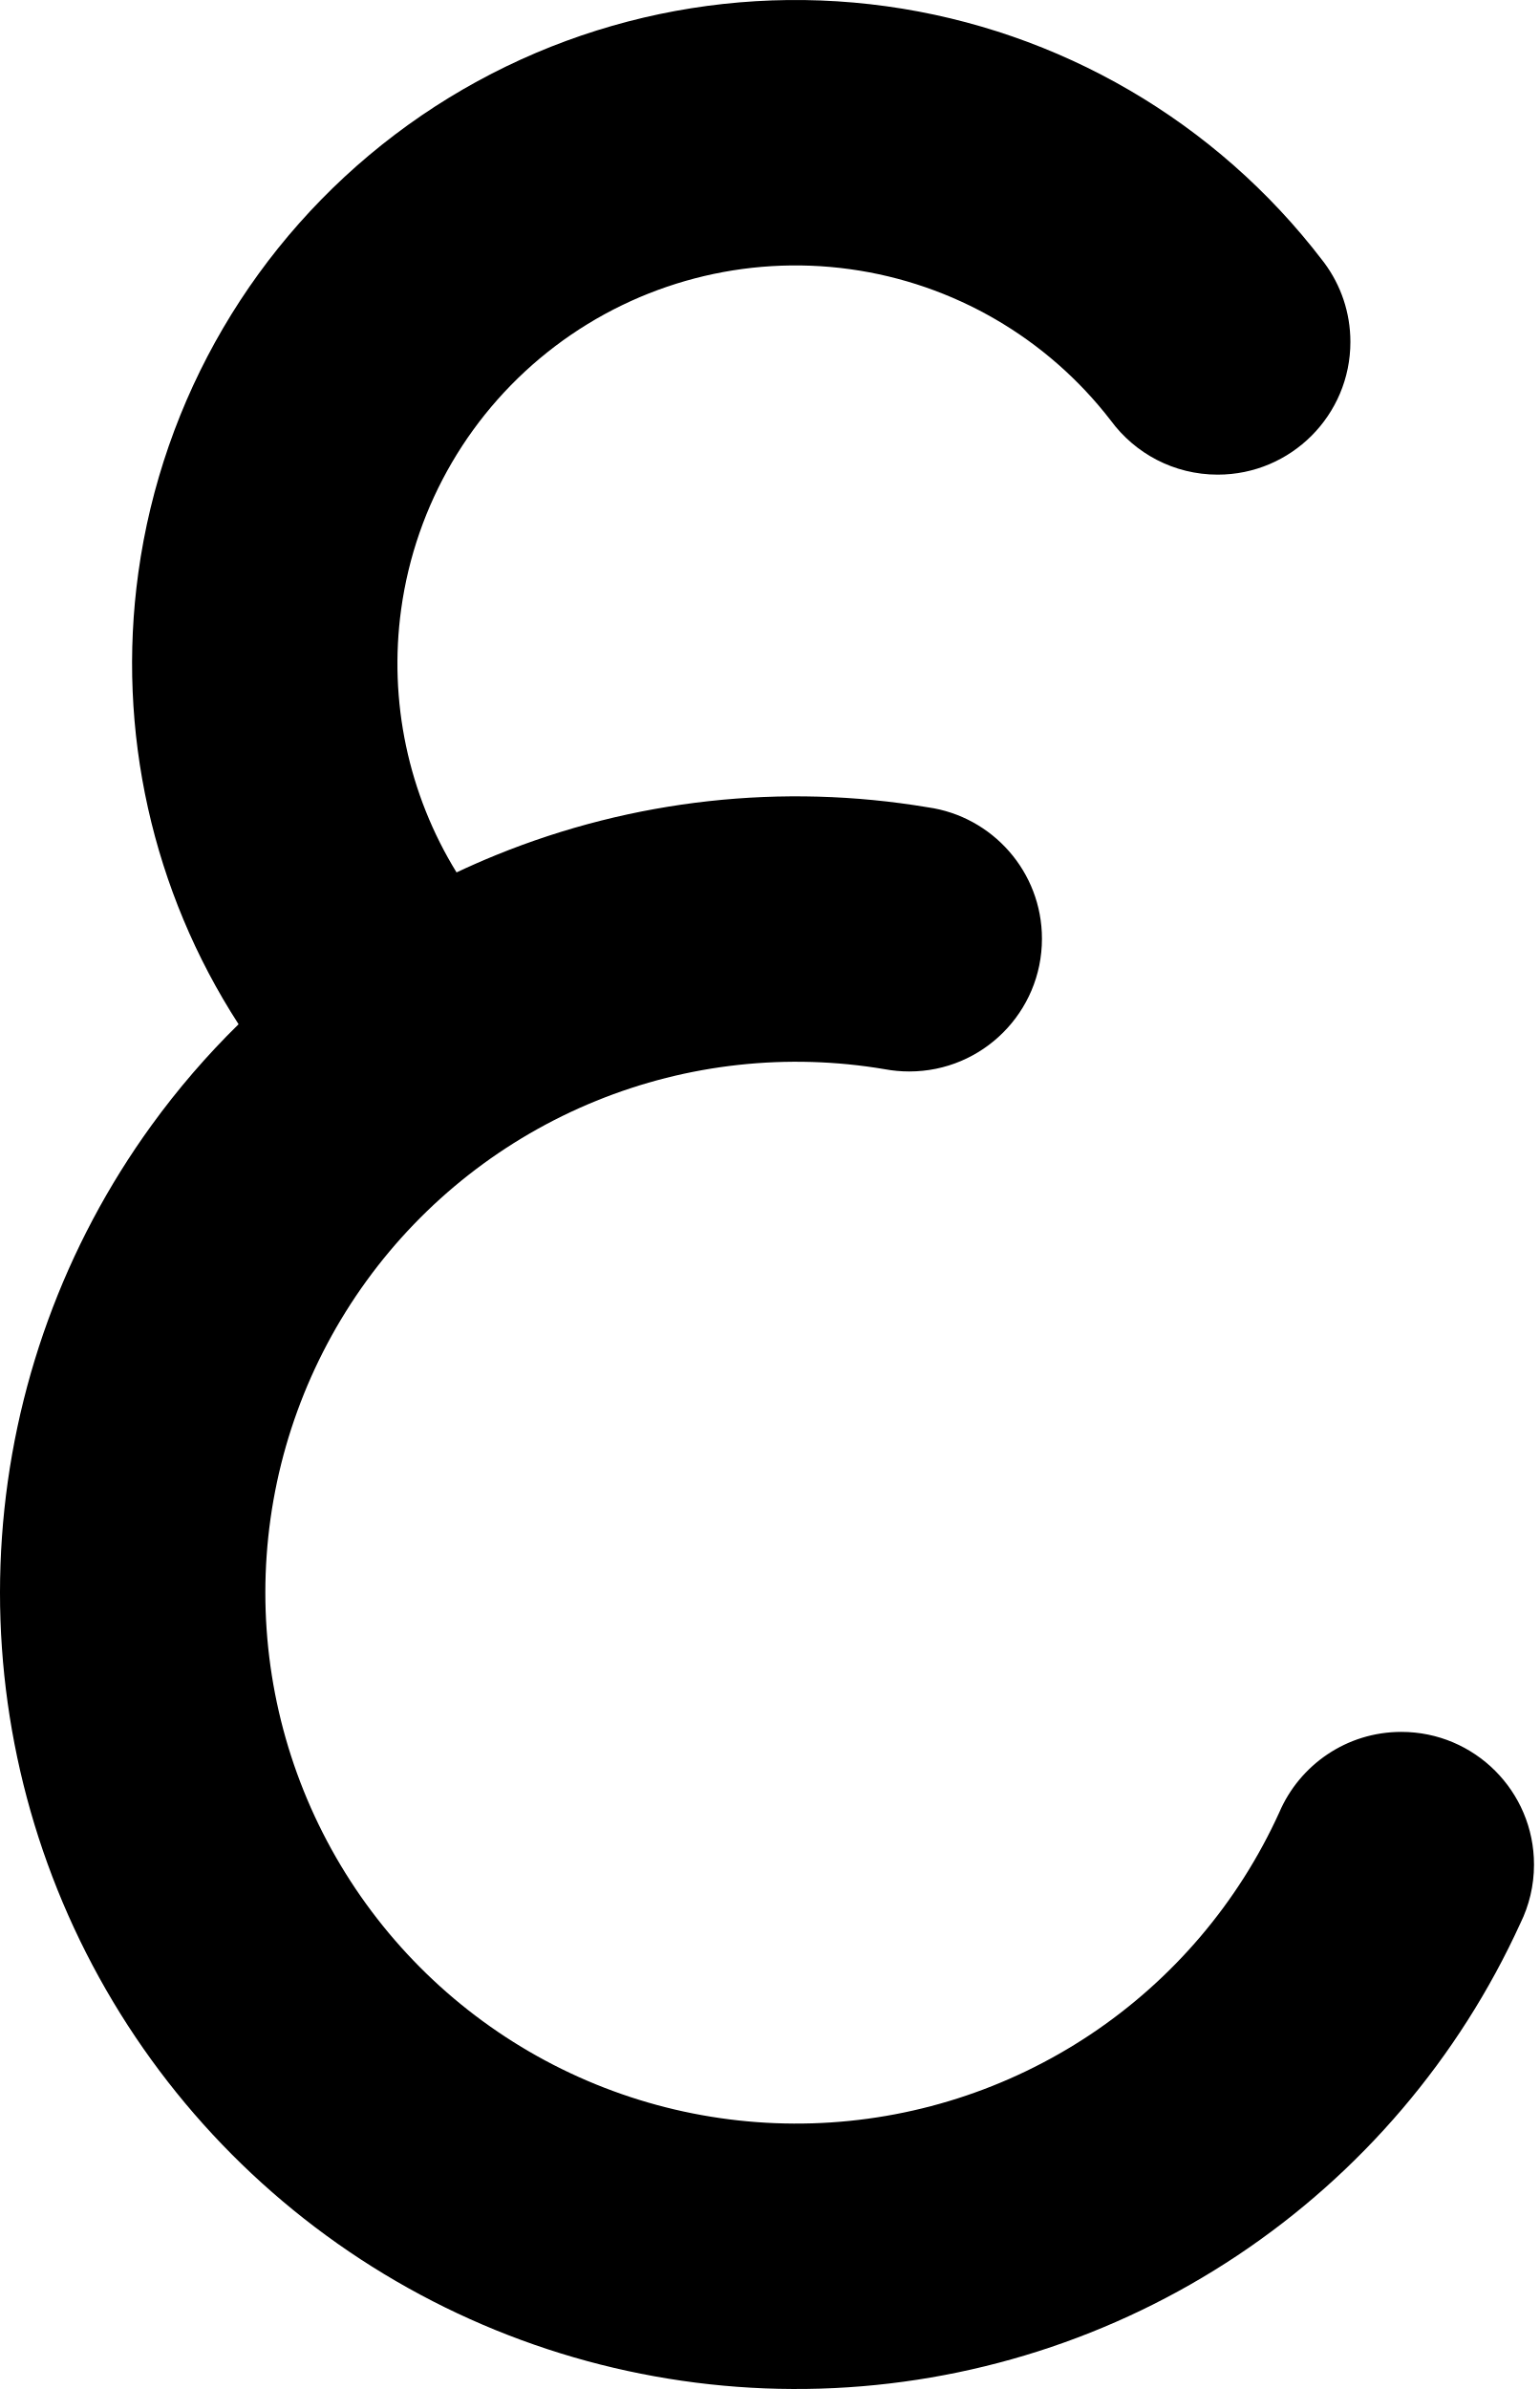
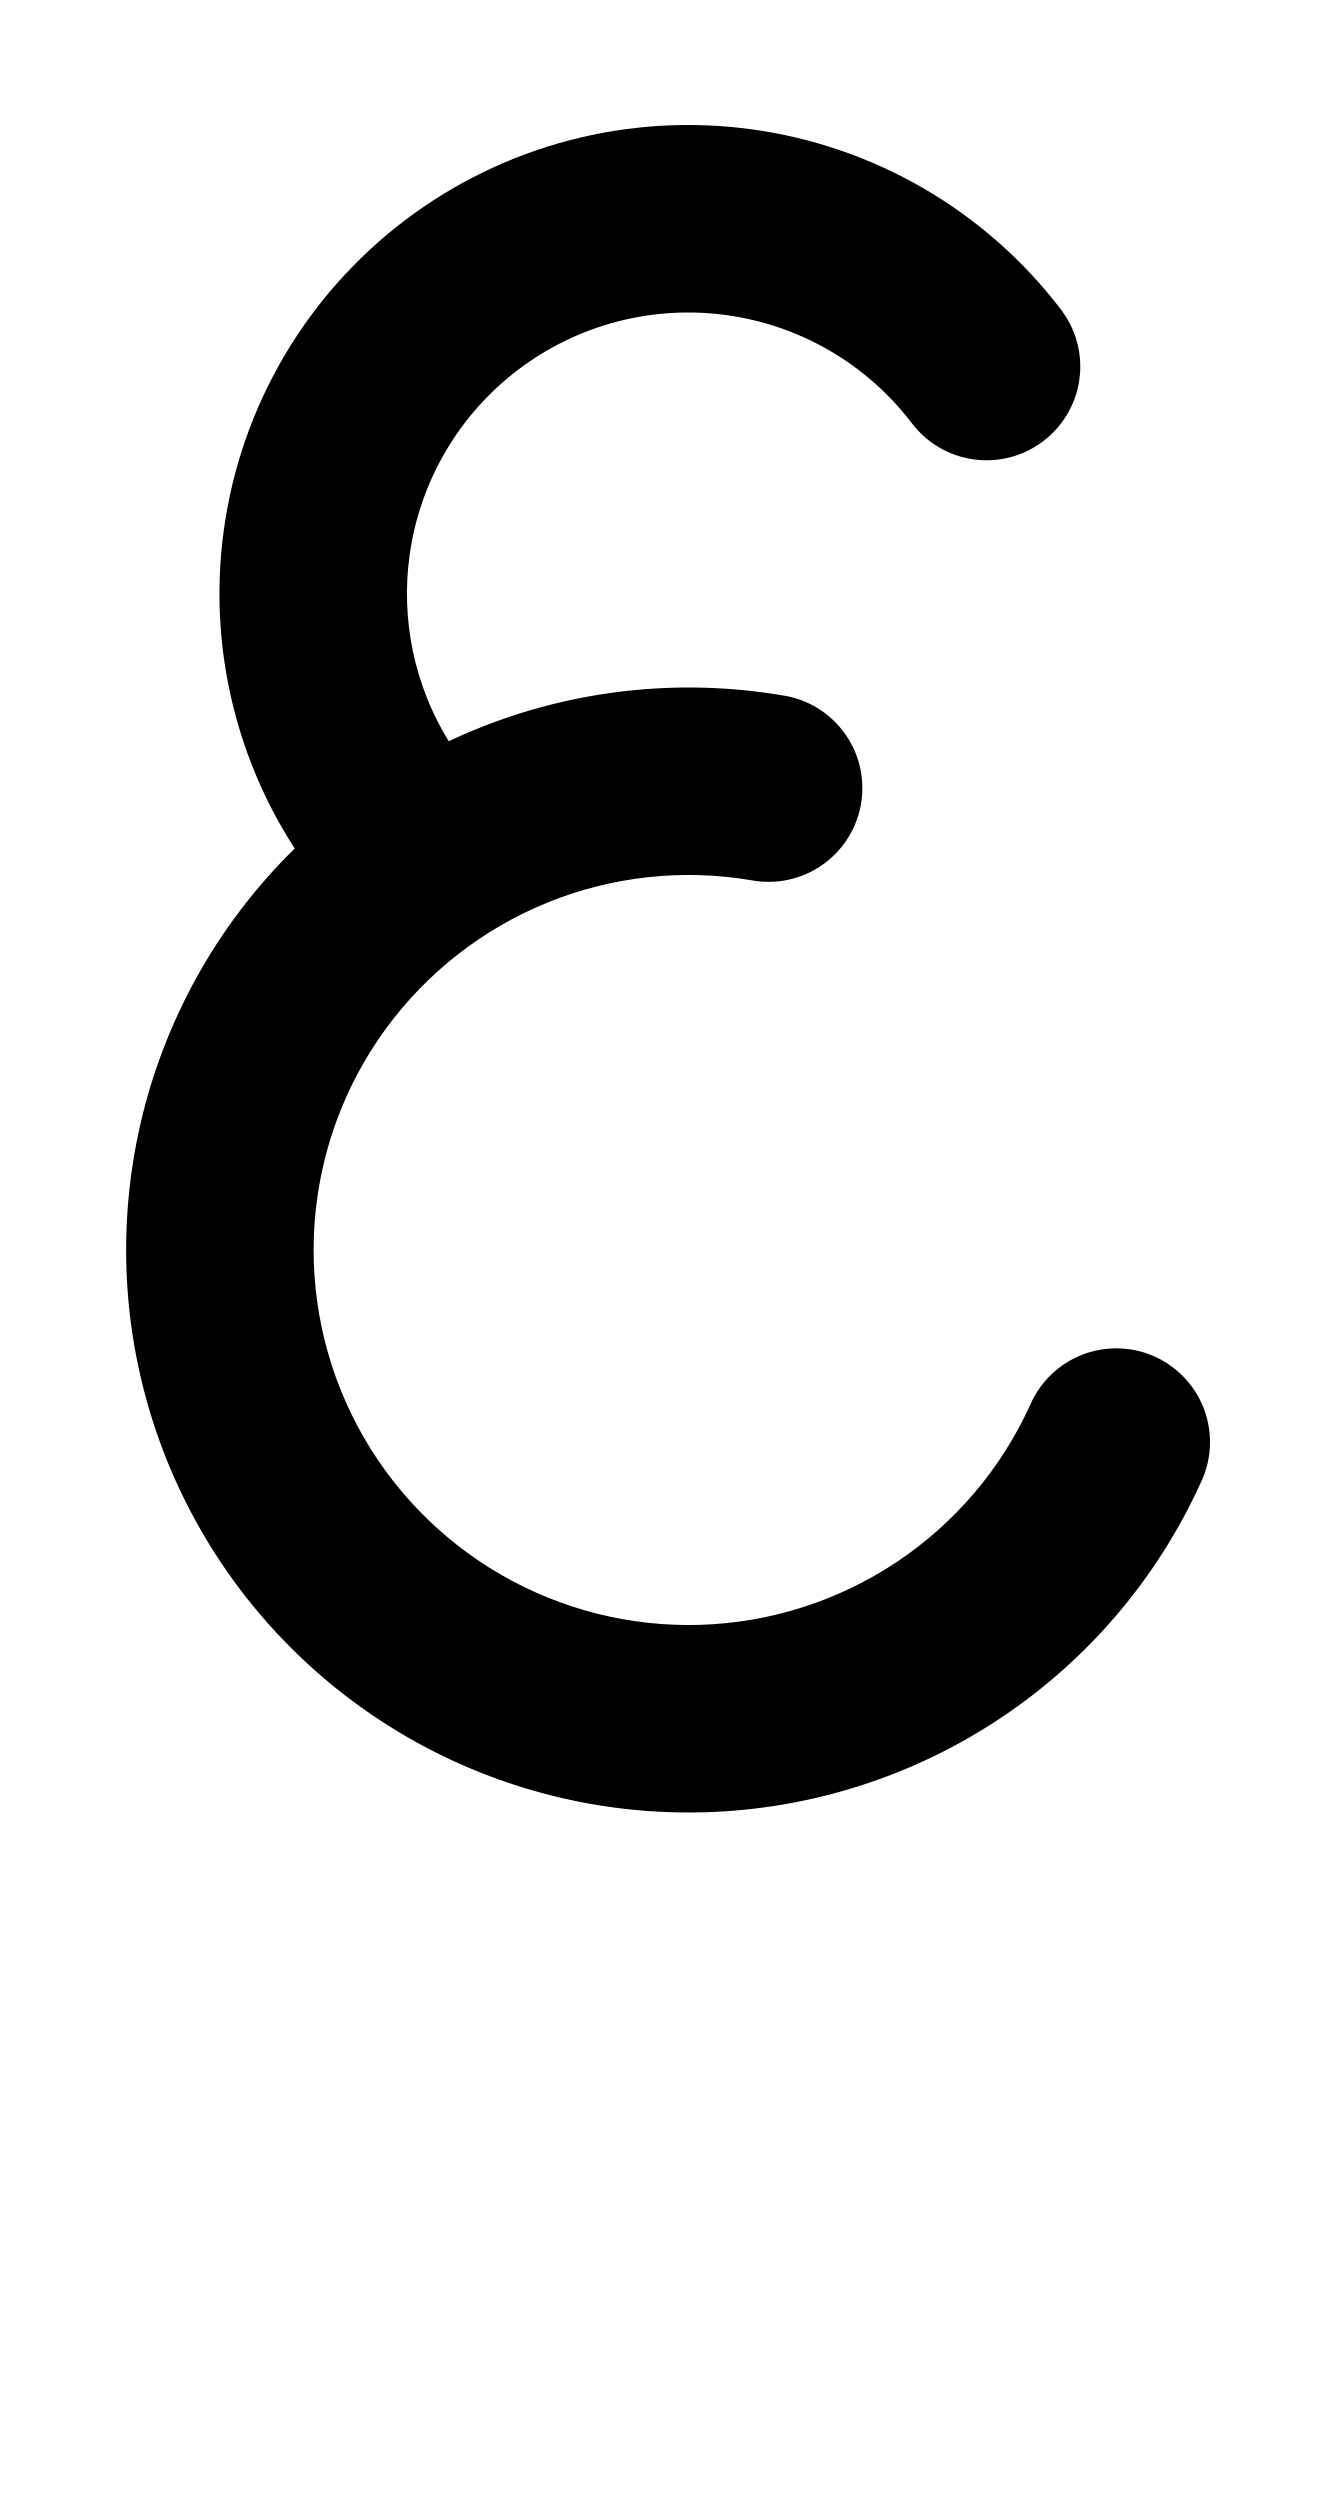
- <svg xmlns="http://www.w3.org/2000/svg" width="174" height="270" viewBox="0 0 174 270" fill="none">
-   <path d="M149.704 29.699C149.637 29.609 149.569 29.52 149.5 29.431C137.494 13.737 119.776 3.411 100.193 0.706C80.489 -2.016 60.511 3.201 44.653 15.21C28.796 27.218 18.358 45.034 15.637 64.739C13.168 82.612 17.232 100.711 26.971 115.756C23.394 119.265 20.103 123.08 17.137 127.17C7.262 140.79 1.402 156.906 0.222 173.688C-0.958 190.47 2.589 207.247 10.462 222.115C18.334 236.983 30.217 249.347 44.761 257.804C59.304 266.26 75.927 270.471 92.743 269.958C109.559 269.446 125.895 264.23 139.896 254.903C153.848 245.609 164.926 232.603 171.883 217.352C172.866 215.356 173.418 213.11 173.418 210.735C173.418 202.45 166.702 195.735 158.418 195.735C152.234 195.735 146.924 199.477 144.629 204.82C139.993 215.023 132.593 223.724 123.266 229.938C113.931 236.156 103.04 239.634 91.829 239.975C80.618 240.317 69.535 237.51 59.839 231.872C50.143 226.234 42.221 217.991 36.972 208.078C31.723 198.166 29.358 186.981 30.145 175.792C30.931 164.603 34.838 153.859 41.422 144.778C48.006 135.698 57.004 128.644 67.394 124.419C77.732 120.214 89.037 118.976 100.038 120.843C100.931 121.009 101.851 121.095 102.792 121.095C111.076 121.095 117.792 114.379 117.792 106.095C117.792 98.525 112.183 92.264 104.895 91.241C88.445 88.481 71.548 90.346 56.092 96.632C54.579 97.248 53.085 97.903 51.612 98.598C46.16 89.745 43.918 79.23 45.353 68.843C46.986 57.02 53.248 46.33 62.763 39.124C72.278 31.919 84.266 28.788 96.089 30.422C107.784 32.037 118.371 38.183 125.573 47.525C128.303 51.236 132.701 53.643 137.661 53.643C145.946 53.643 152.661 46.927 152.661 38.643C152.661 35.302 151.569 32.216 149.722 29.722L149.704 29.699Z" fill="black" />
+ <svg xmlns="http://www.w3.org/2000/svg" width="534" height="1000" viewBox="0 0 534 1000" fill="none">
+   <path d="M424.716 124.248C424.548 124.022 424.378 123.799 424.205 123.577C394.191 84.342 349.896 58.526 300.938 51.764C251.678 44.96 201.732 58.003 162.089 88.025C122.445 118.046 96.351 162.586 89.547 211.846C83.376 256.53 93.535 301.778 117.883 339.389C108.941 348.162 100.712 357.701 93.299 367.925C68.61 401.976 53.959 442.264 51.01 484.22C48.06 526.176 56.929 568.118 76.61 605.288C96.292 642.458 125.997 673.367 162.357 694.509C198.716 715.65 240.274 726.177 282.313 724.895C324.353 723.613 365.192 710.574 400.195 687.256C435.076 664.021 462.771 631.506 480.163 593.38C482.62 588.39 484 582.774 484 576.836C484 556.125 467.211 539.336 446.5 539.336C431.04 539.336 417.765 548.691 412.028 562.049C400.439 587.557 381.938 609.31 358.619 624.844C335.282 640.39 308.055 649.083 280.028 649.938C252 650.792 224.294 643.774 200.053 629.679C175.812 615.584 156.007 594.977 142.885 570.196C129.764 545.414 123.851 517.451 125.817 489.48C127.784 461.508 137.551 434.647 154.011 411.946C170.471 389.244 192.965 371.611 218.939 361.046C244.785 350.534 273.048 347.44 300.551 352.107C302.783 352.521 305.084 352.737 307.435 352.737C328.146 352.737 344.935 335.948 344.935 315.238C344.935 296.311 330.914 280.659 312.692 278.103C271.567 271.202 229.326 275.864 190.686 291.58C186.902 293.119 183.168 294.758 179.486 296.494C165.856 274.362 160.25 248.076 163.837 222.107C167.92 192.55 183.577 165.825 207.364 147.811C231.151 129.798 261.12 121.971 290.677 126.054C319.915 130.092 346.382 145.457 364.387 168.813C371.213 178.089 382.208 184.108 394.609 184.108C415.319 184.108 432.109 167.318 432.109 146.608C432.109 138.254 429.377 130.539 424.759 124.306L424.716 124.248Z" fill="black" />
</svg>
